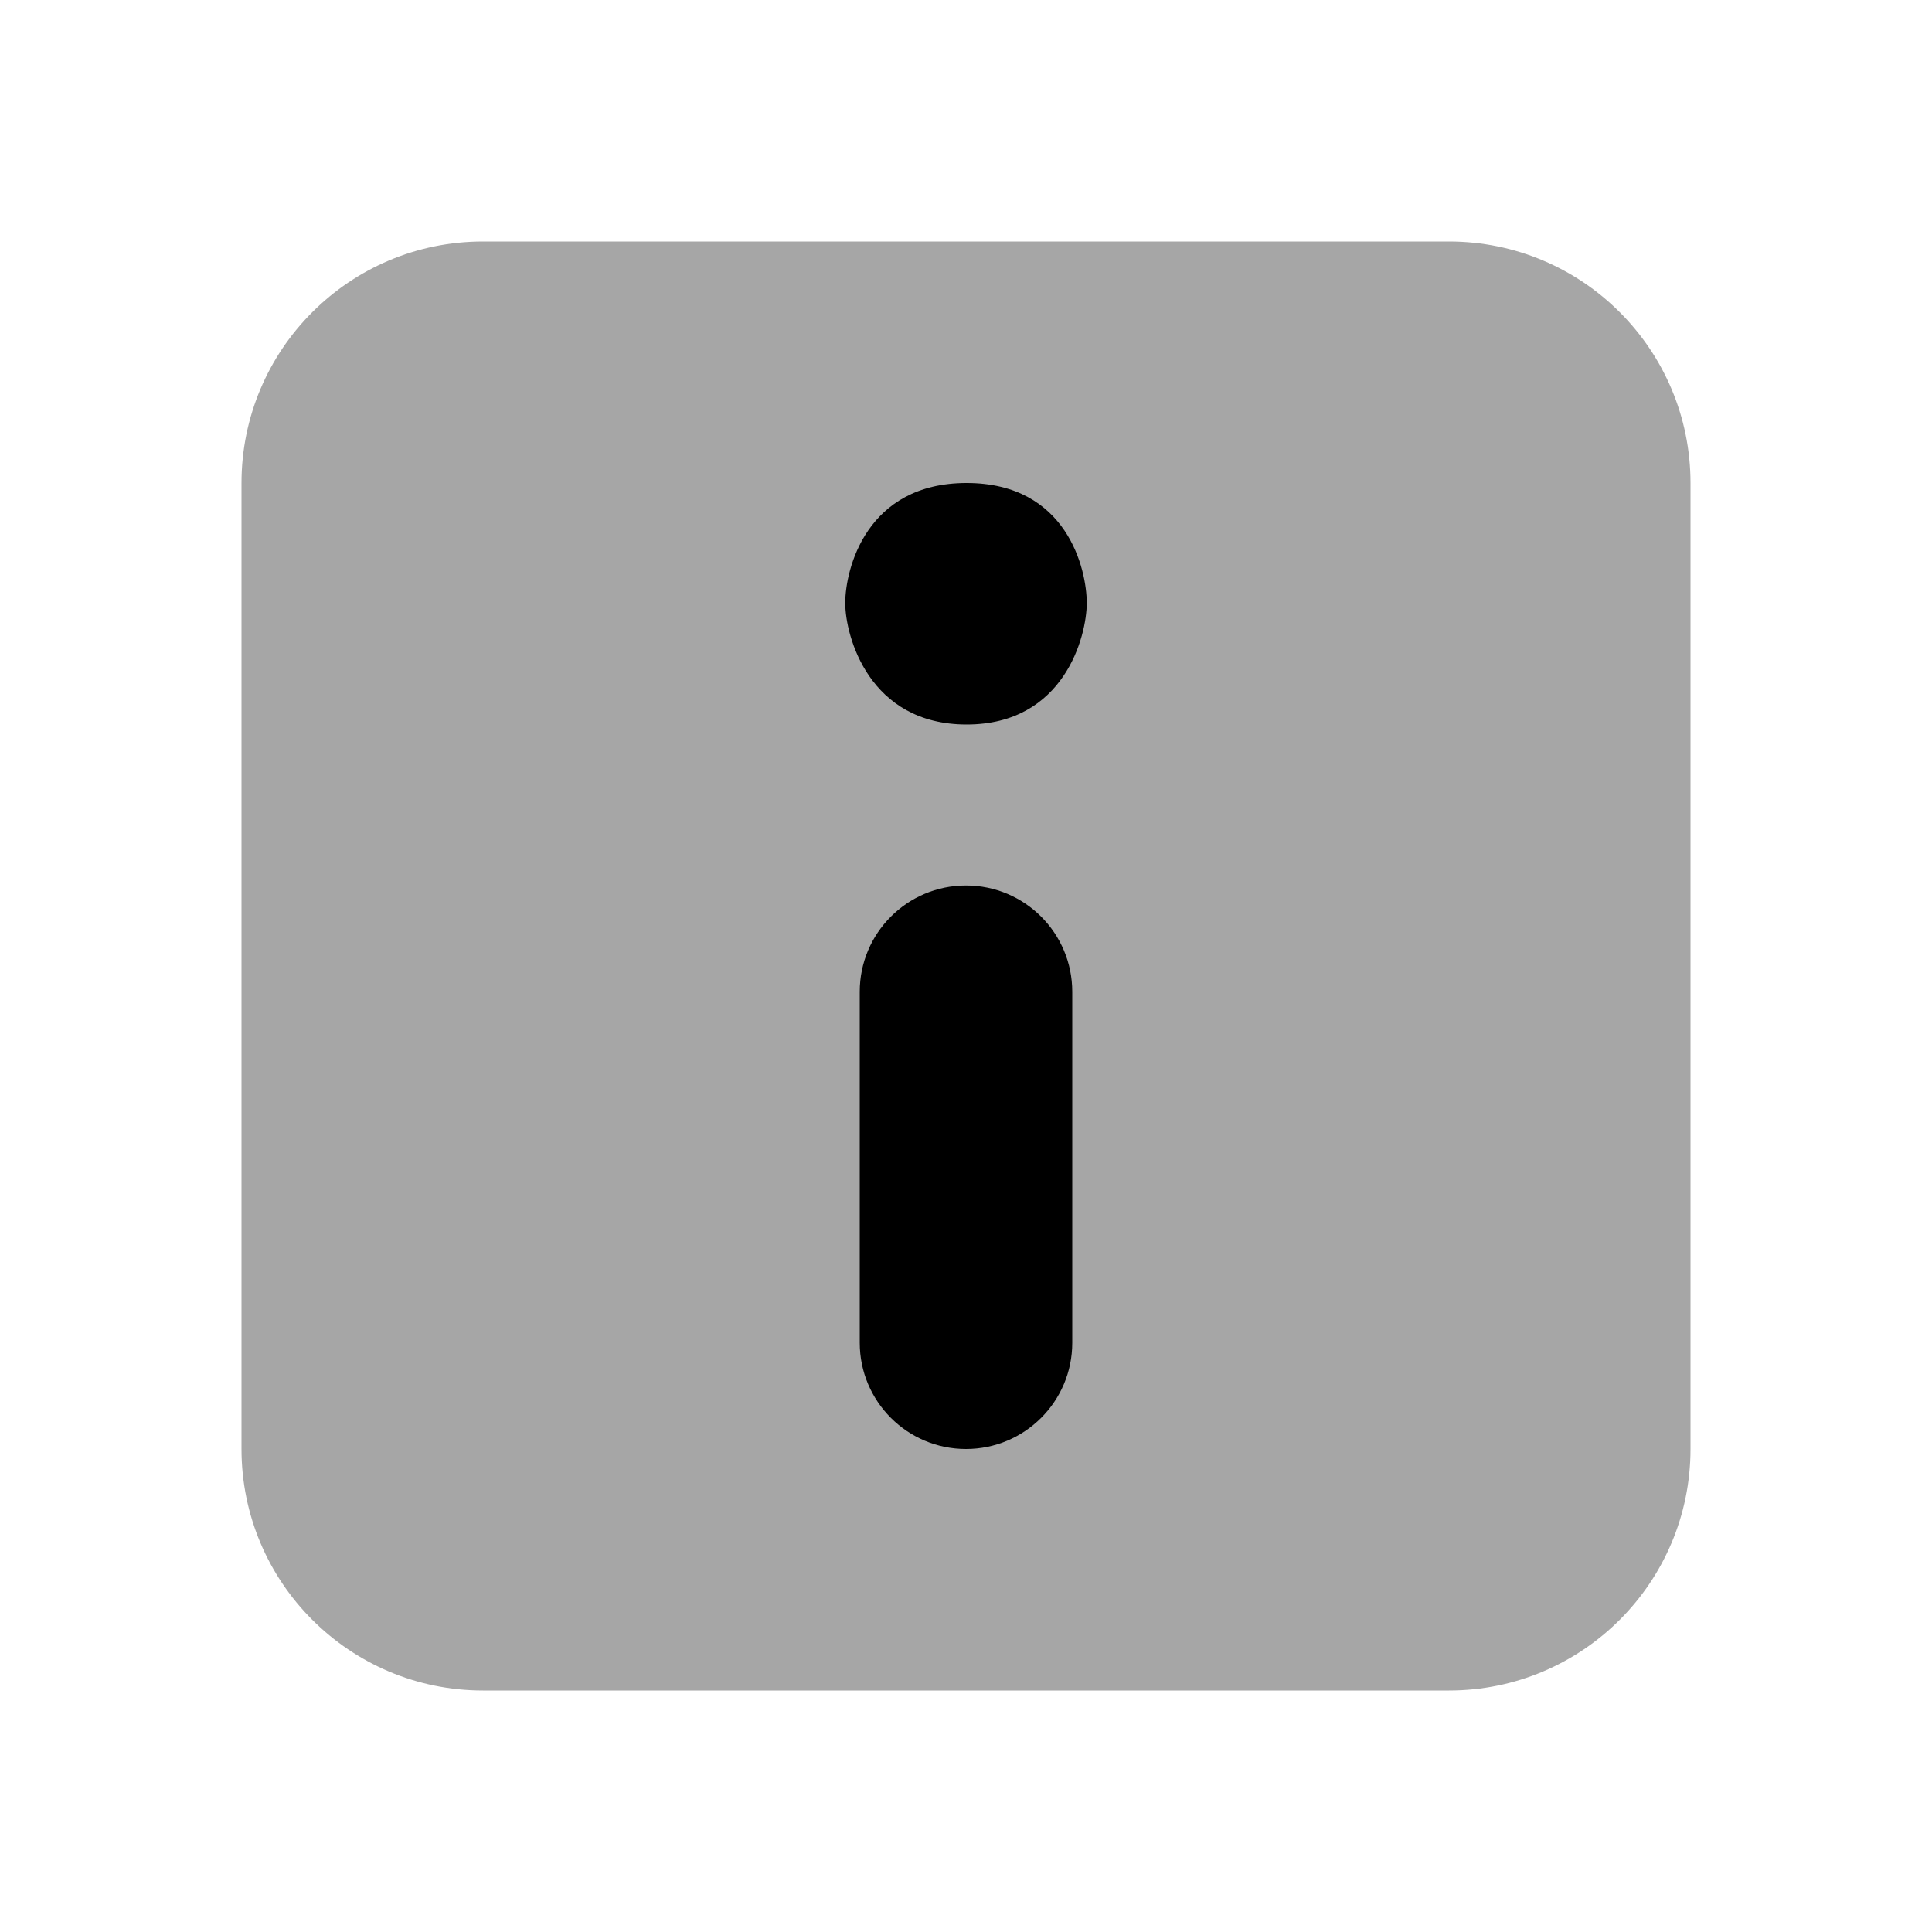
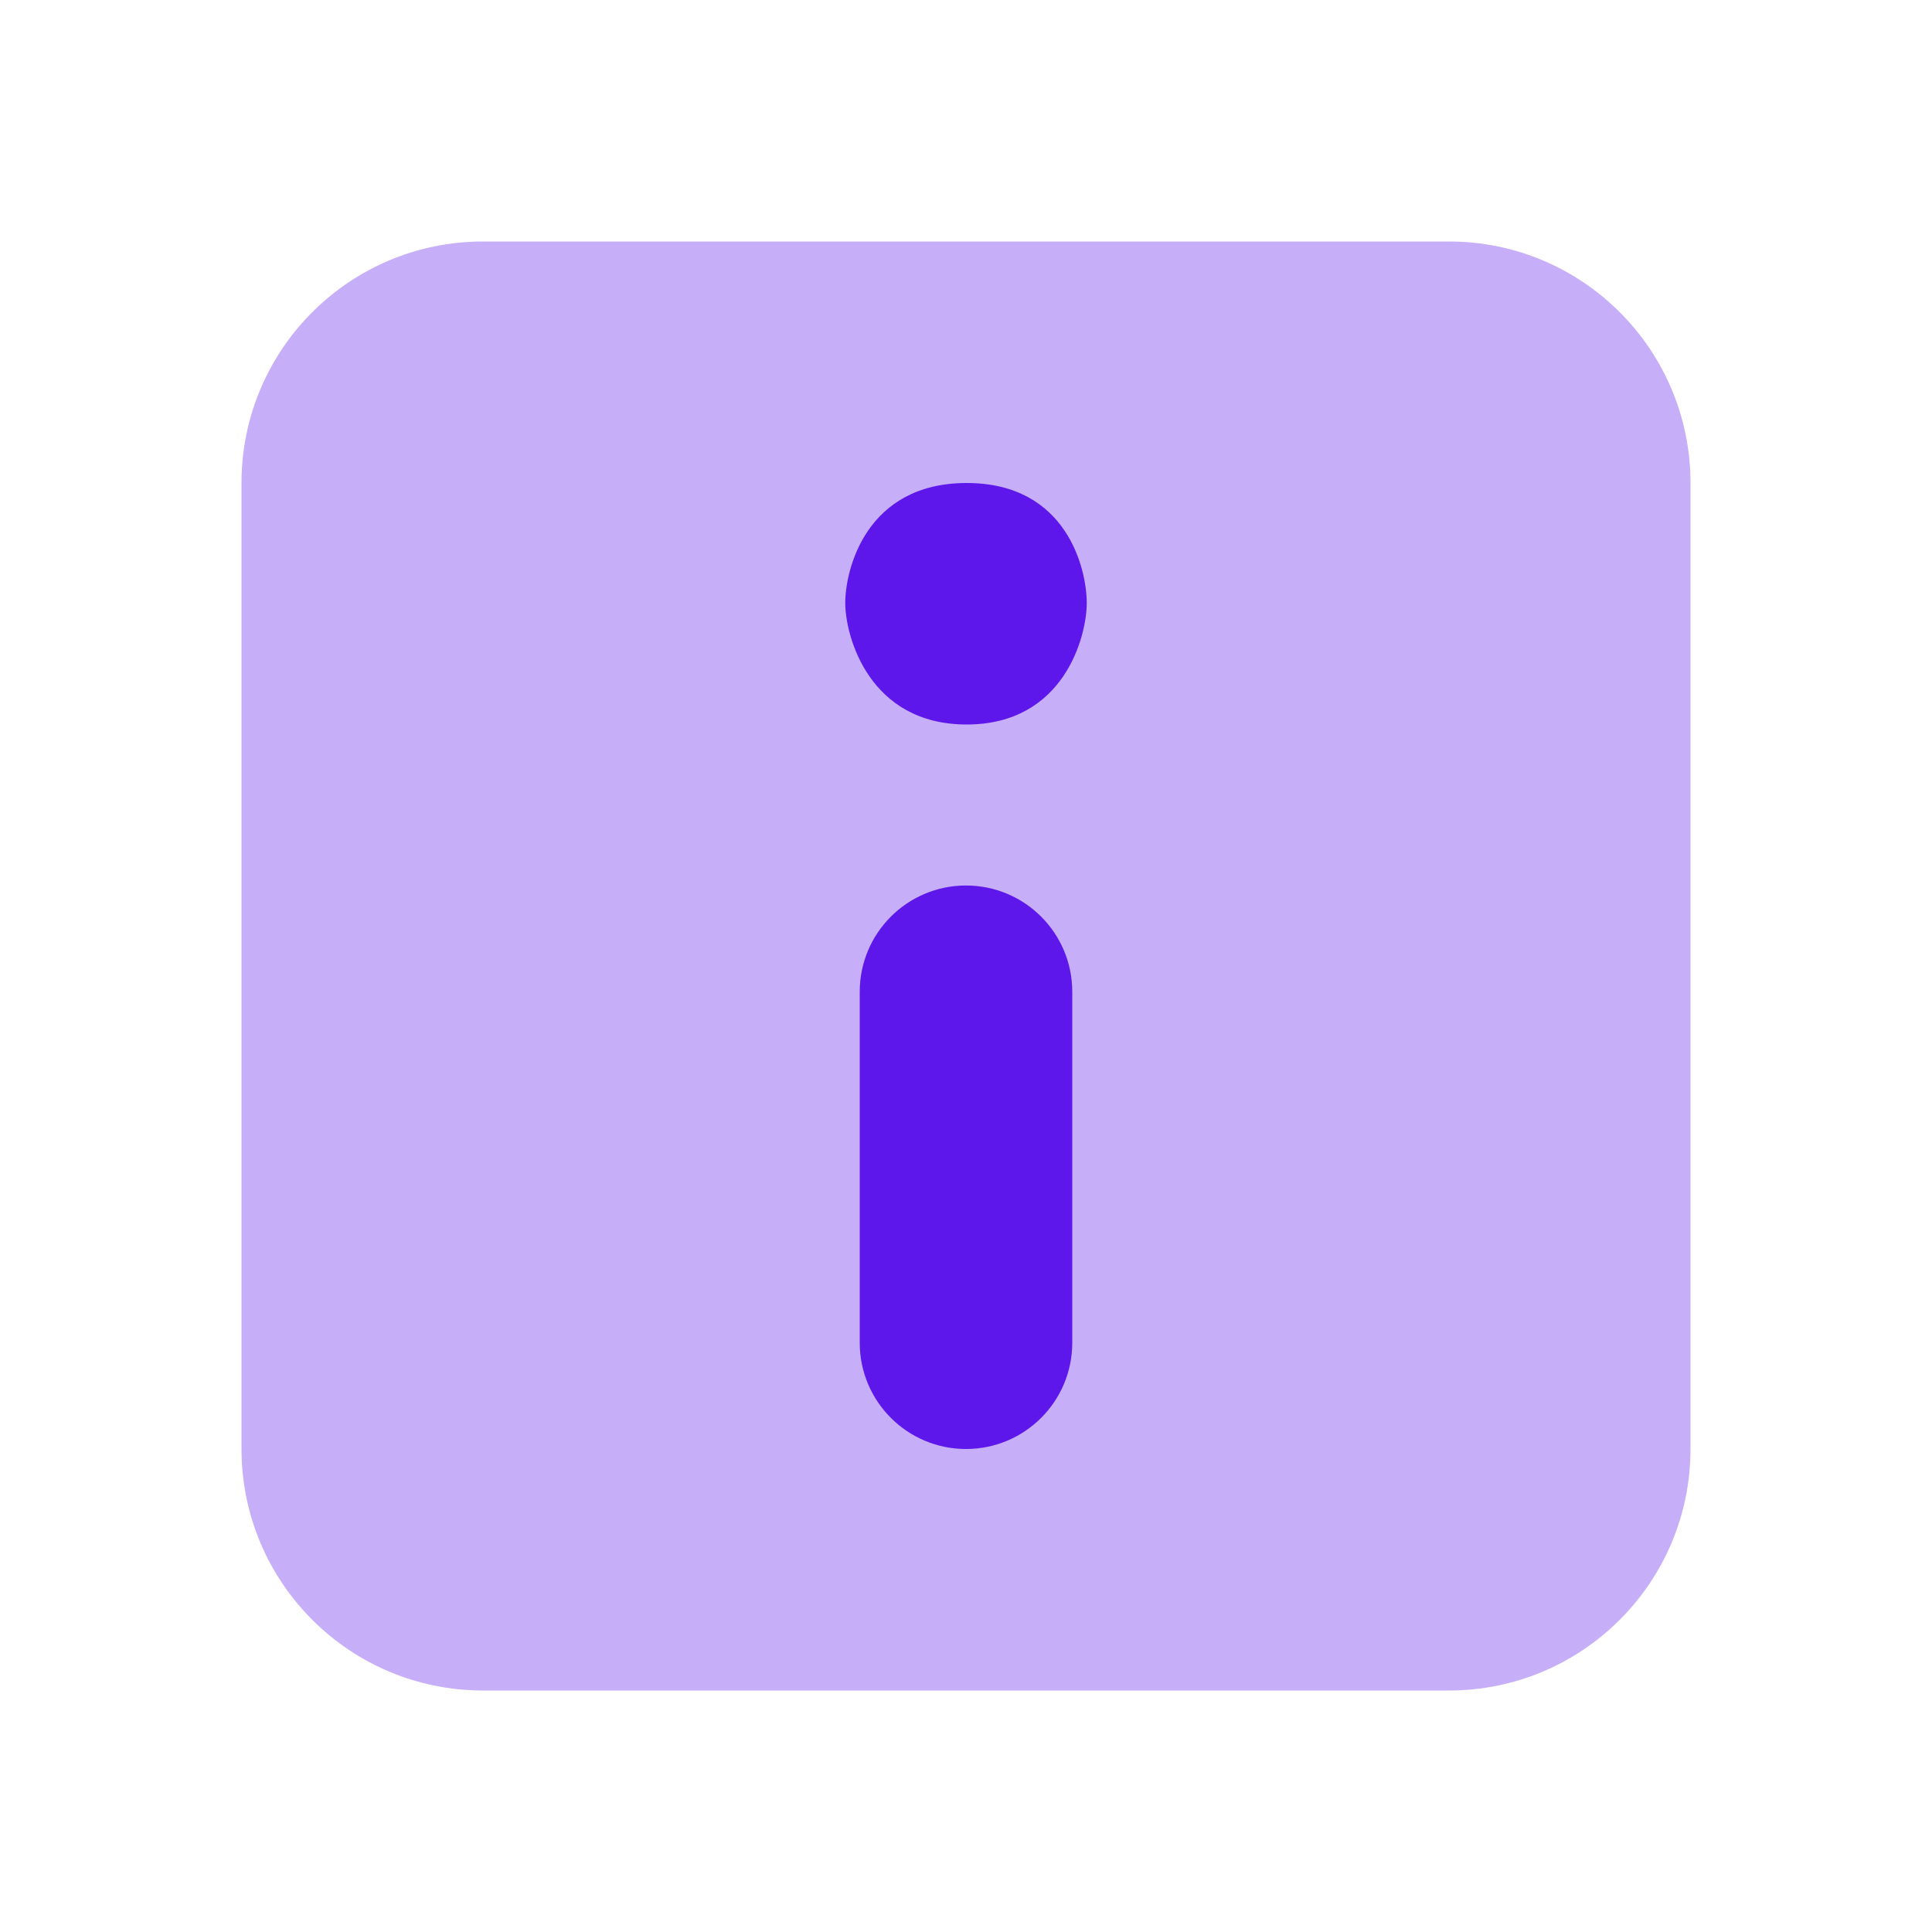
- <svg xmlns="http://www.w3.org/2000/svg" viewBox="0 0 24 24" width="192px" height="192px">
-   <path d="M18,21H6c-1.657,0-3-1.343-3-3V6c0-1.657,1.343-3,3-3h12c1.657,0,3,1.343,3,3v12 C21,19.657,19.657,21,18,21z" opacity=".35" />
-   <path d="M10.5,7.491C10.5,7.072,10.76,6,12.008,6S13.5,7.072,13.5,7.491C13.5,7.901,13.222,9,12.008,9S10.5,7.901,10.5,7.491z" />
-   <path d="M12,18L12,18c-0.729,0-1.32-0.591-1.32-1.32v-4.36c0-0.729,0.591-1.32,1.32-1.32l0,0c0.729,0,1.32,0.591,1.32,1.32v4.361 C13.32,17.409,12.729,18,12,18z" />
+ <svg xmlns="http://www.w3.org/2000/svg" viewBox="0,0,256,256" width="192px" height="192px">
+   <g fill="#5e17eb" fill-rule="nonzero" stroke="none" stroke-width="1" stroke-linecap="butt" stroke-linejoin="miter" stroke-miterlimit="10" stroke-dasharray="" stroke-dashoffset="0" font-family="none" font-weight="none" font-size="none" text-anchor="none" style="mix-blend-mode: normal">
+     <g transform="scale(10.66667,10.66667)">
+       <path d="M18,21h-12c-1.657,0 -3,-1.343 -3,-3v-12c0,-1.657 1.343,-3 3,-3h12c1.657,0 3,1.343 3,3v12c0,1.657 -1.343,3 -3,3z" opacity="0.35" />
+       <path d="M10.5,7.491c0,-0.419 0.26,-1.491 1.508,-1.491c1.248,0 1.492,1.072 1.492,1.491c0,0.41 -0.278,1.509 -1.492,1.509c-1.214,0 -1.508,-1.099 -1.508,-1.509z" />
+       <path d="M12,18v0c-0.729,0 -1.32,-0.591 -1.32,-1.32v-4.36c0,-0.729 0.591,-1.32 1.32,-1.32v0c0.729,0 1.32,0.591 1.32,1.32v4.361c0,0.728 -0.591,1.319 -1.32,1.319z" />
+     </g>
+   </g>
</svg>
